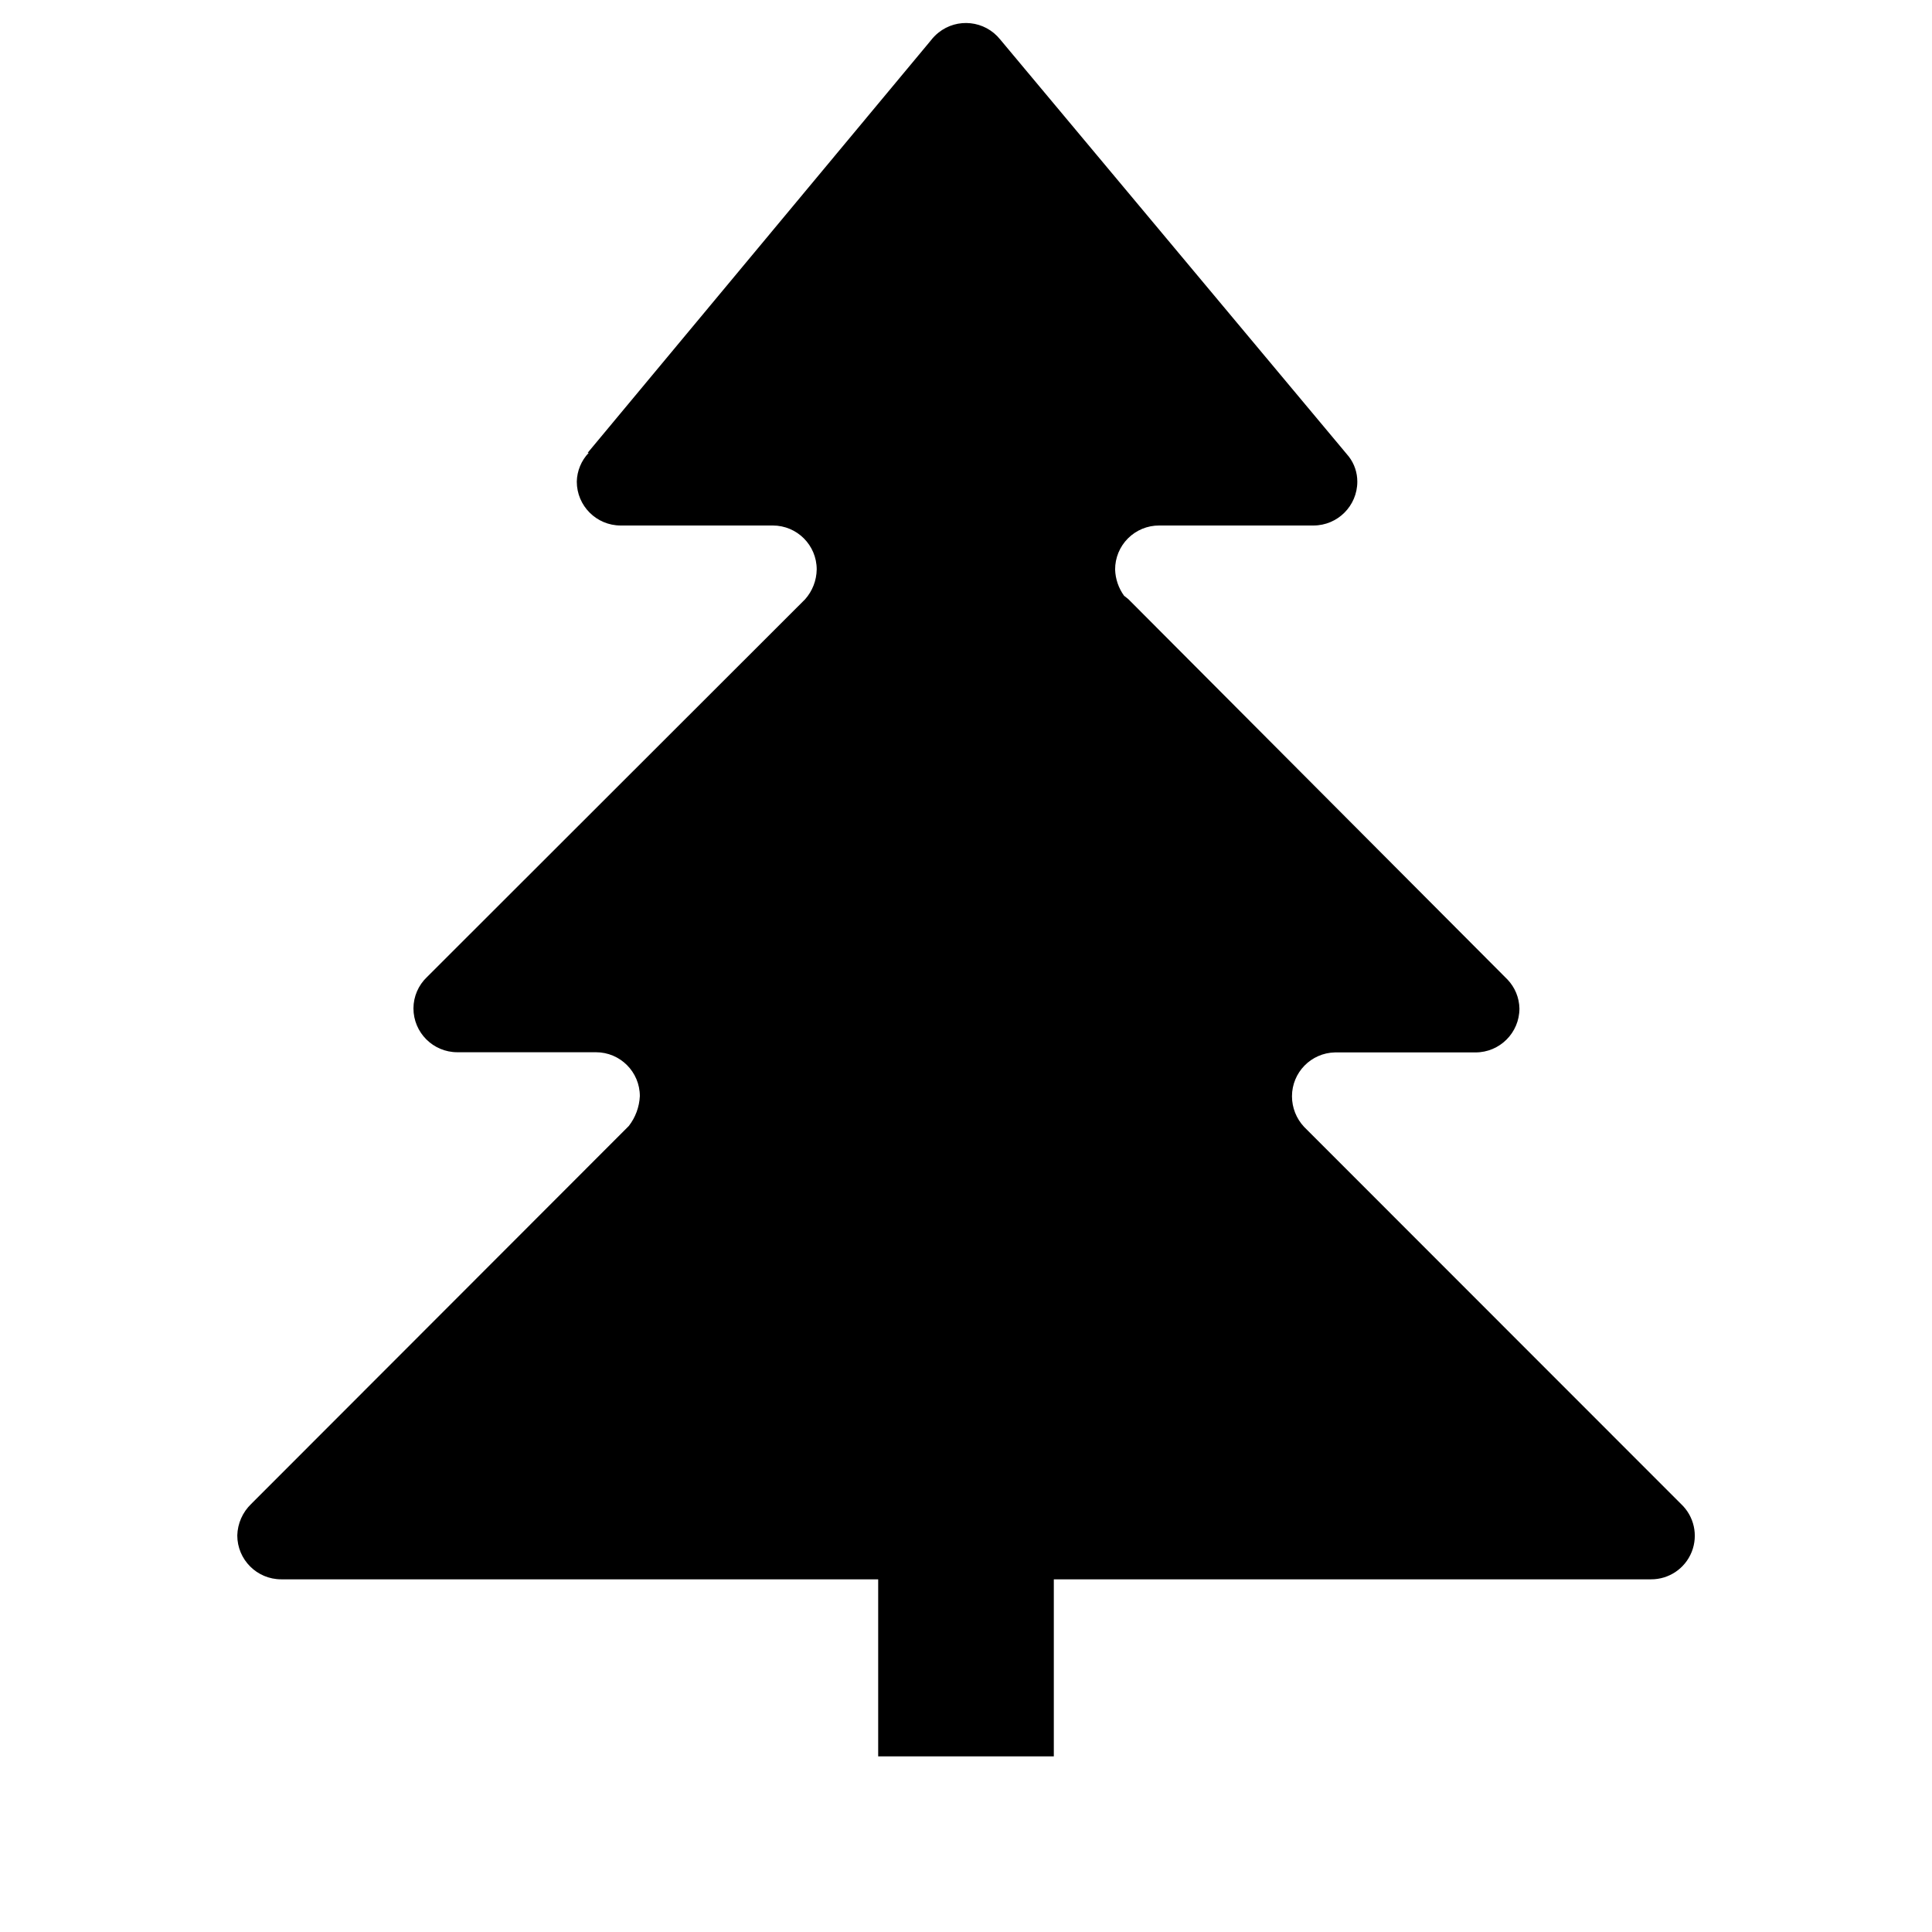
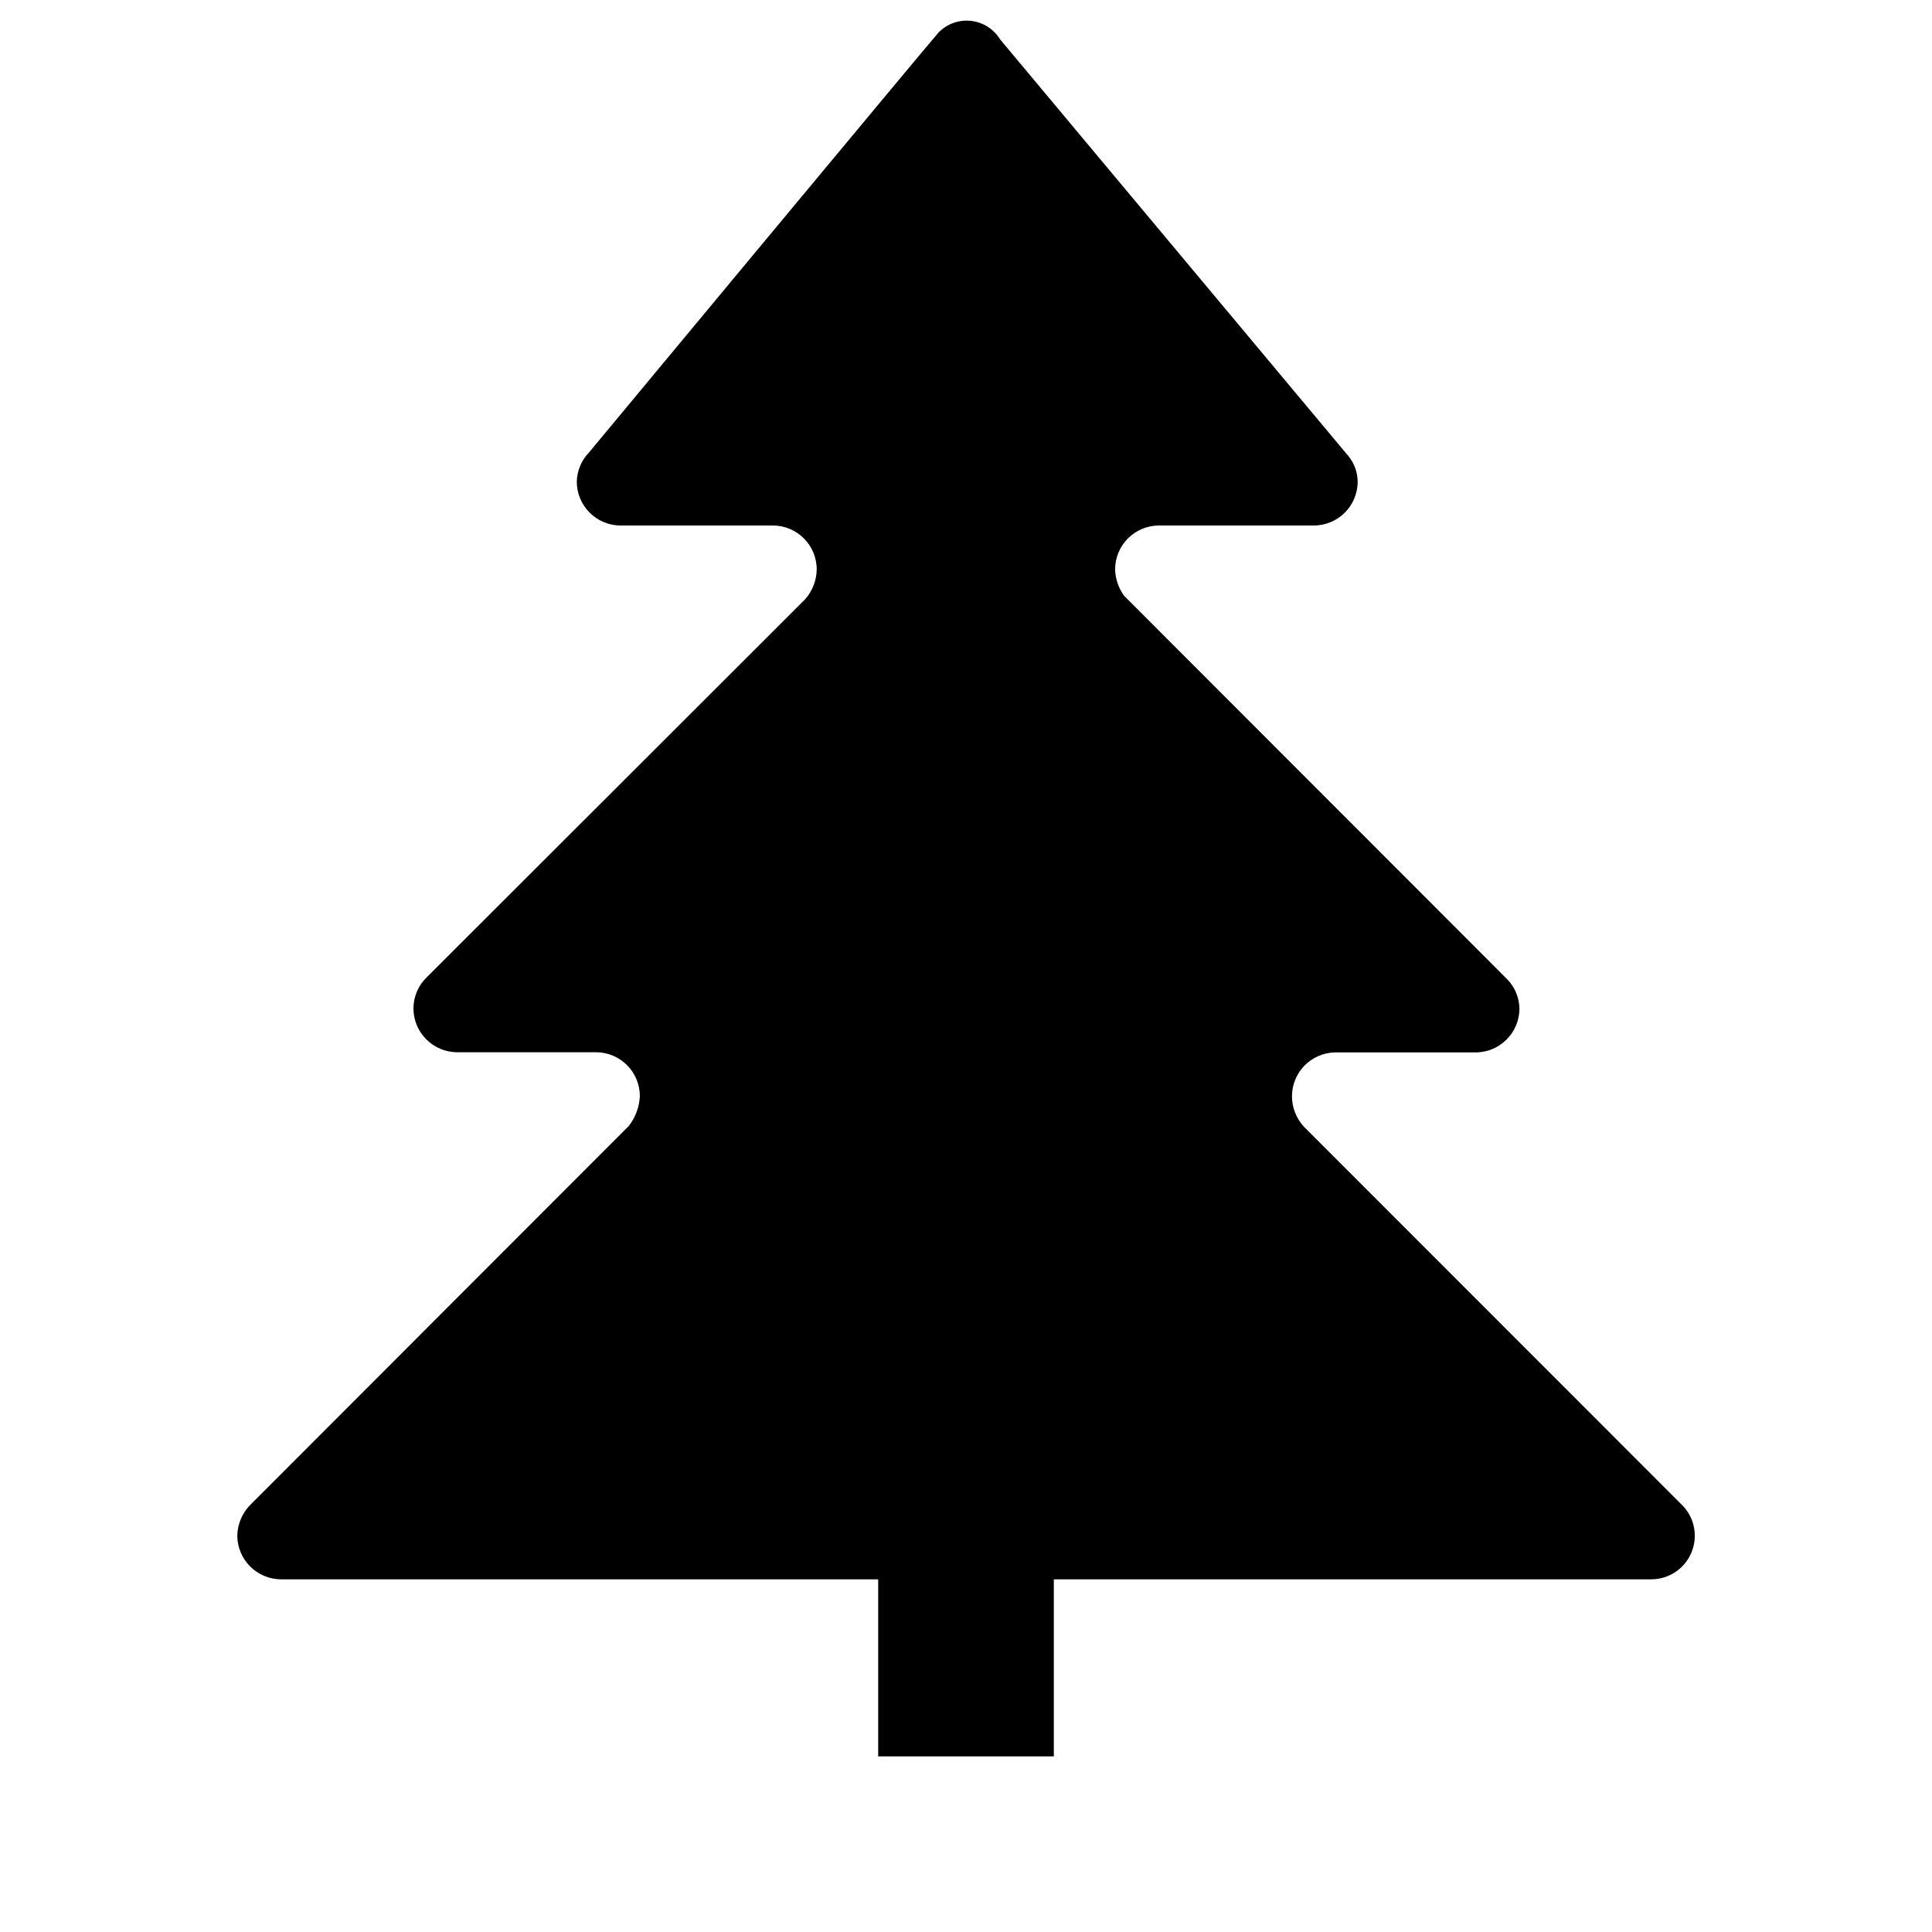
<svg xmlns="http://www.w3.org/2000/svg" id="Layer_1" data-name="Layer 1" width="11" height="11" viewBox="0 0 11 11">
-   <path d="M9.571,8.563,7.425,6.416a.255.255,0,0,1-.069-.174.25.25,0,0,1,.245-.25h.8a.25.25,0,0,0,.25-.25.246.246,0,0,0-.068-.165l-.008-.008L6.436,3.423l-.012-.012L6.4,3.392a.27.27,0,0,1-.051-.149A.25.25,0,0,1,6.6,2.992h.878a.25.25,0,0,0,.25-.25A.234.234,0,0,0,7.68,2.6l-.03-.036h0L5.694.224A.25.25,0,0,0,5.343.186h0A.256.256,0,0,0,5.3.23L3.346,2.578h.006a.246.246,0,0,0-.068.164.25.25,0,0,0,.25.25H4.4a.25.25,0,0,1,.25.25.262.262,0,0,1-.066.17l-.014.014L2.431,5.563a.247.247,0,0,0-.077.178.25.25,0,0,0,.25.25h.789a.25.25,0,0,1,.25.25.3.3,0,0,1-.063.17L1.43,8.563a.258.258,0,0,0-.079.179.25.25,0,0,0,.25.25H5V10H6V8.992H9.4a.248.248,0,0,0,.171-.429Z" />
+   <path d="M9.571,8.563,7.425,6.416a.255.255,0,0,1-.069-.174.25.25,0,0,1,.245-.25h.8a.25.25,0,0,0,.25-.25.246.246,0,0,0-.068-.165l-.008-.008L6.4,3.392a.27.27,0,0,1-.051-.149A.25.25,0,0,1,6.6,2.992h.88a.25.25,0,0,0,.25-.25A.234.234,0,0,0,7.68,2.6L5.694.224A.223.223,0,0,0,5.343.186h0C5.327.2,3.352,2.578,3.352,2.578a.246.246,0,0,0-.068.164.25.25,0,0,0,.25.25H4.4a.25.25,0,0,1,.25.25.262.262,0,0,1-.066.17L2.431,5.563a.247.247,0,0,0-.077.178.25.25,0,0,0,.25.25h.789a.25.25,0,0,1,.25.25.3.3,0,0,1-.063.17L1.43,8.563a.258.258,0,0,0-.079.179.25.25,0,0,0,.25.25H5V10H6V8.992H9.4a.248.248,0,0,0,.171-.429Z" />
</svg>
